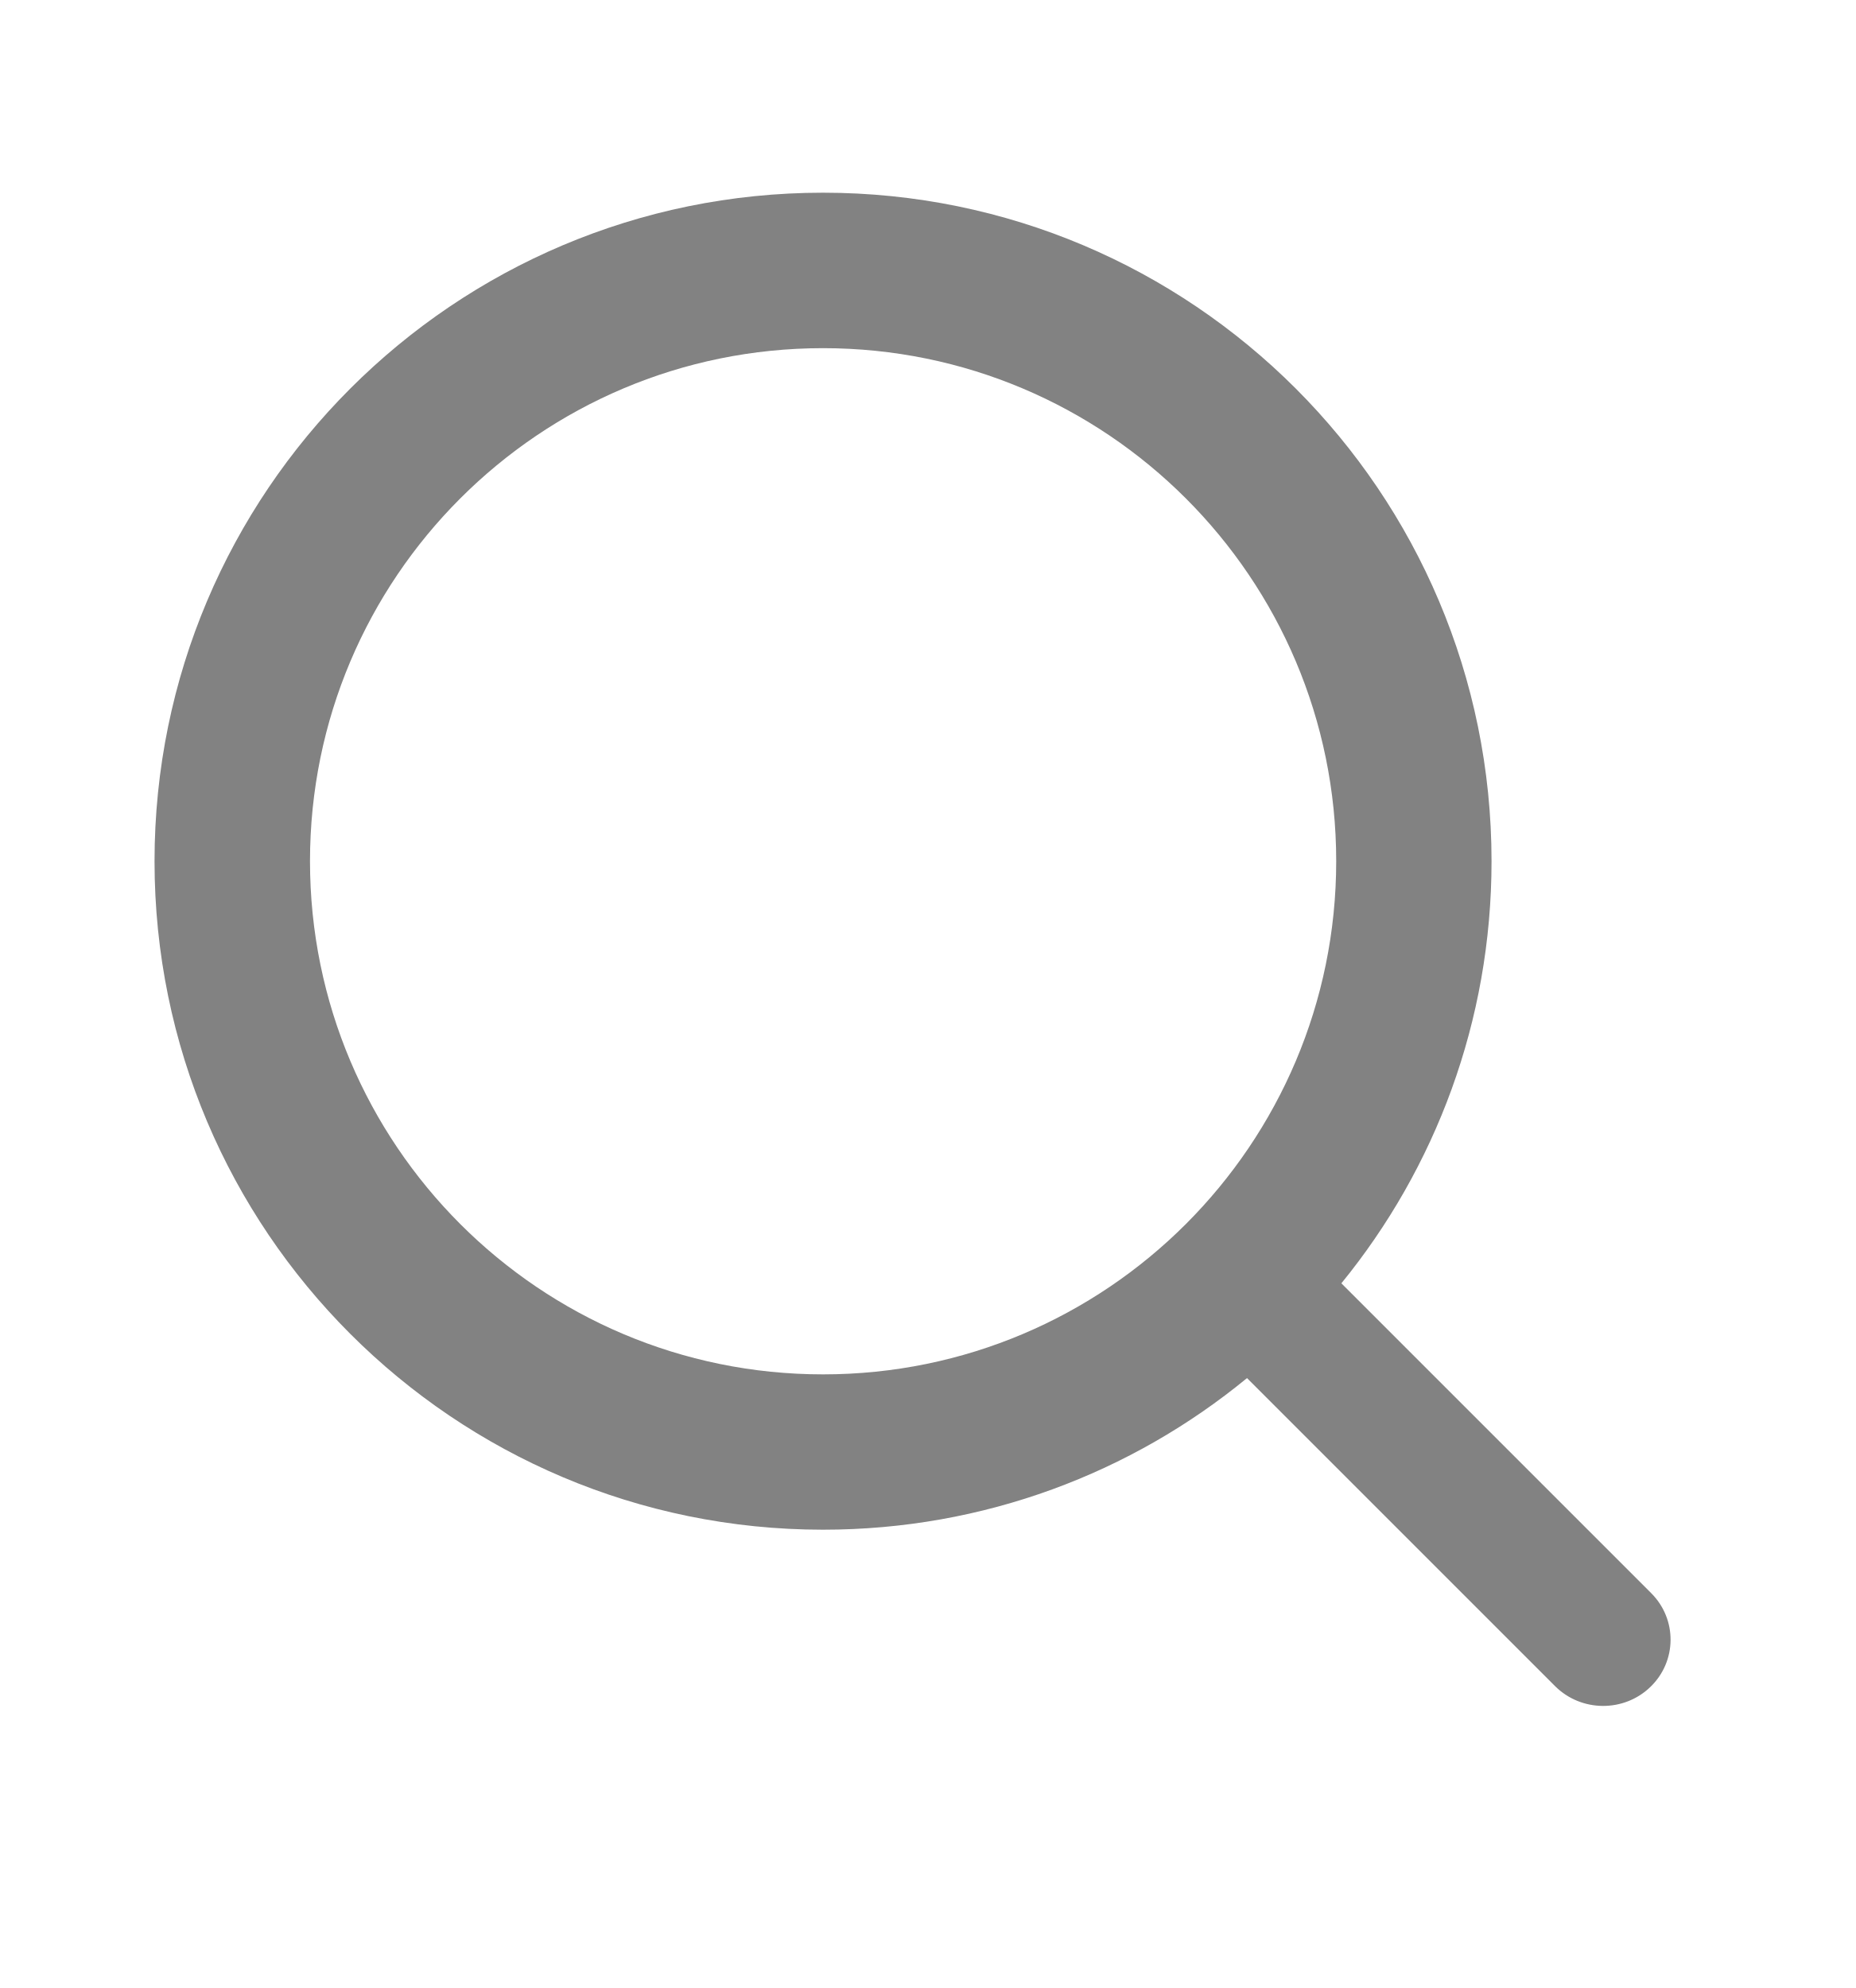
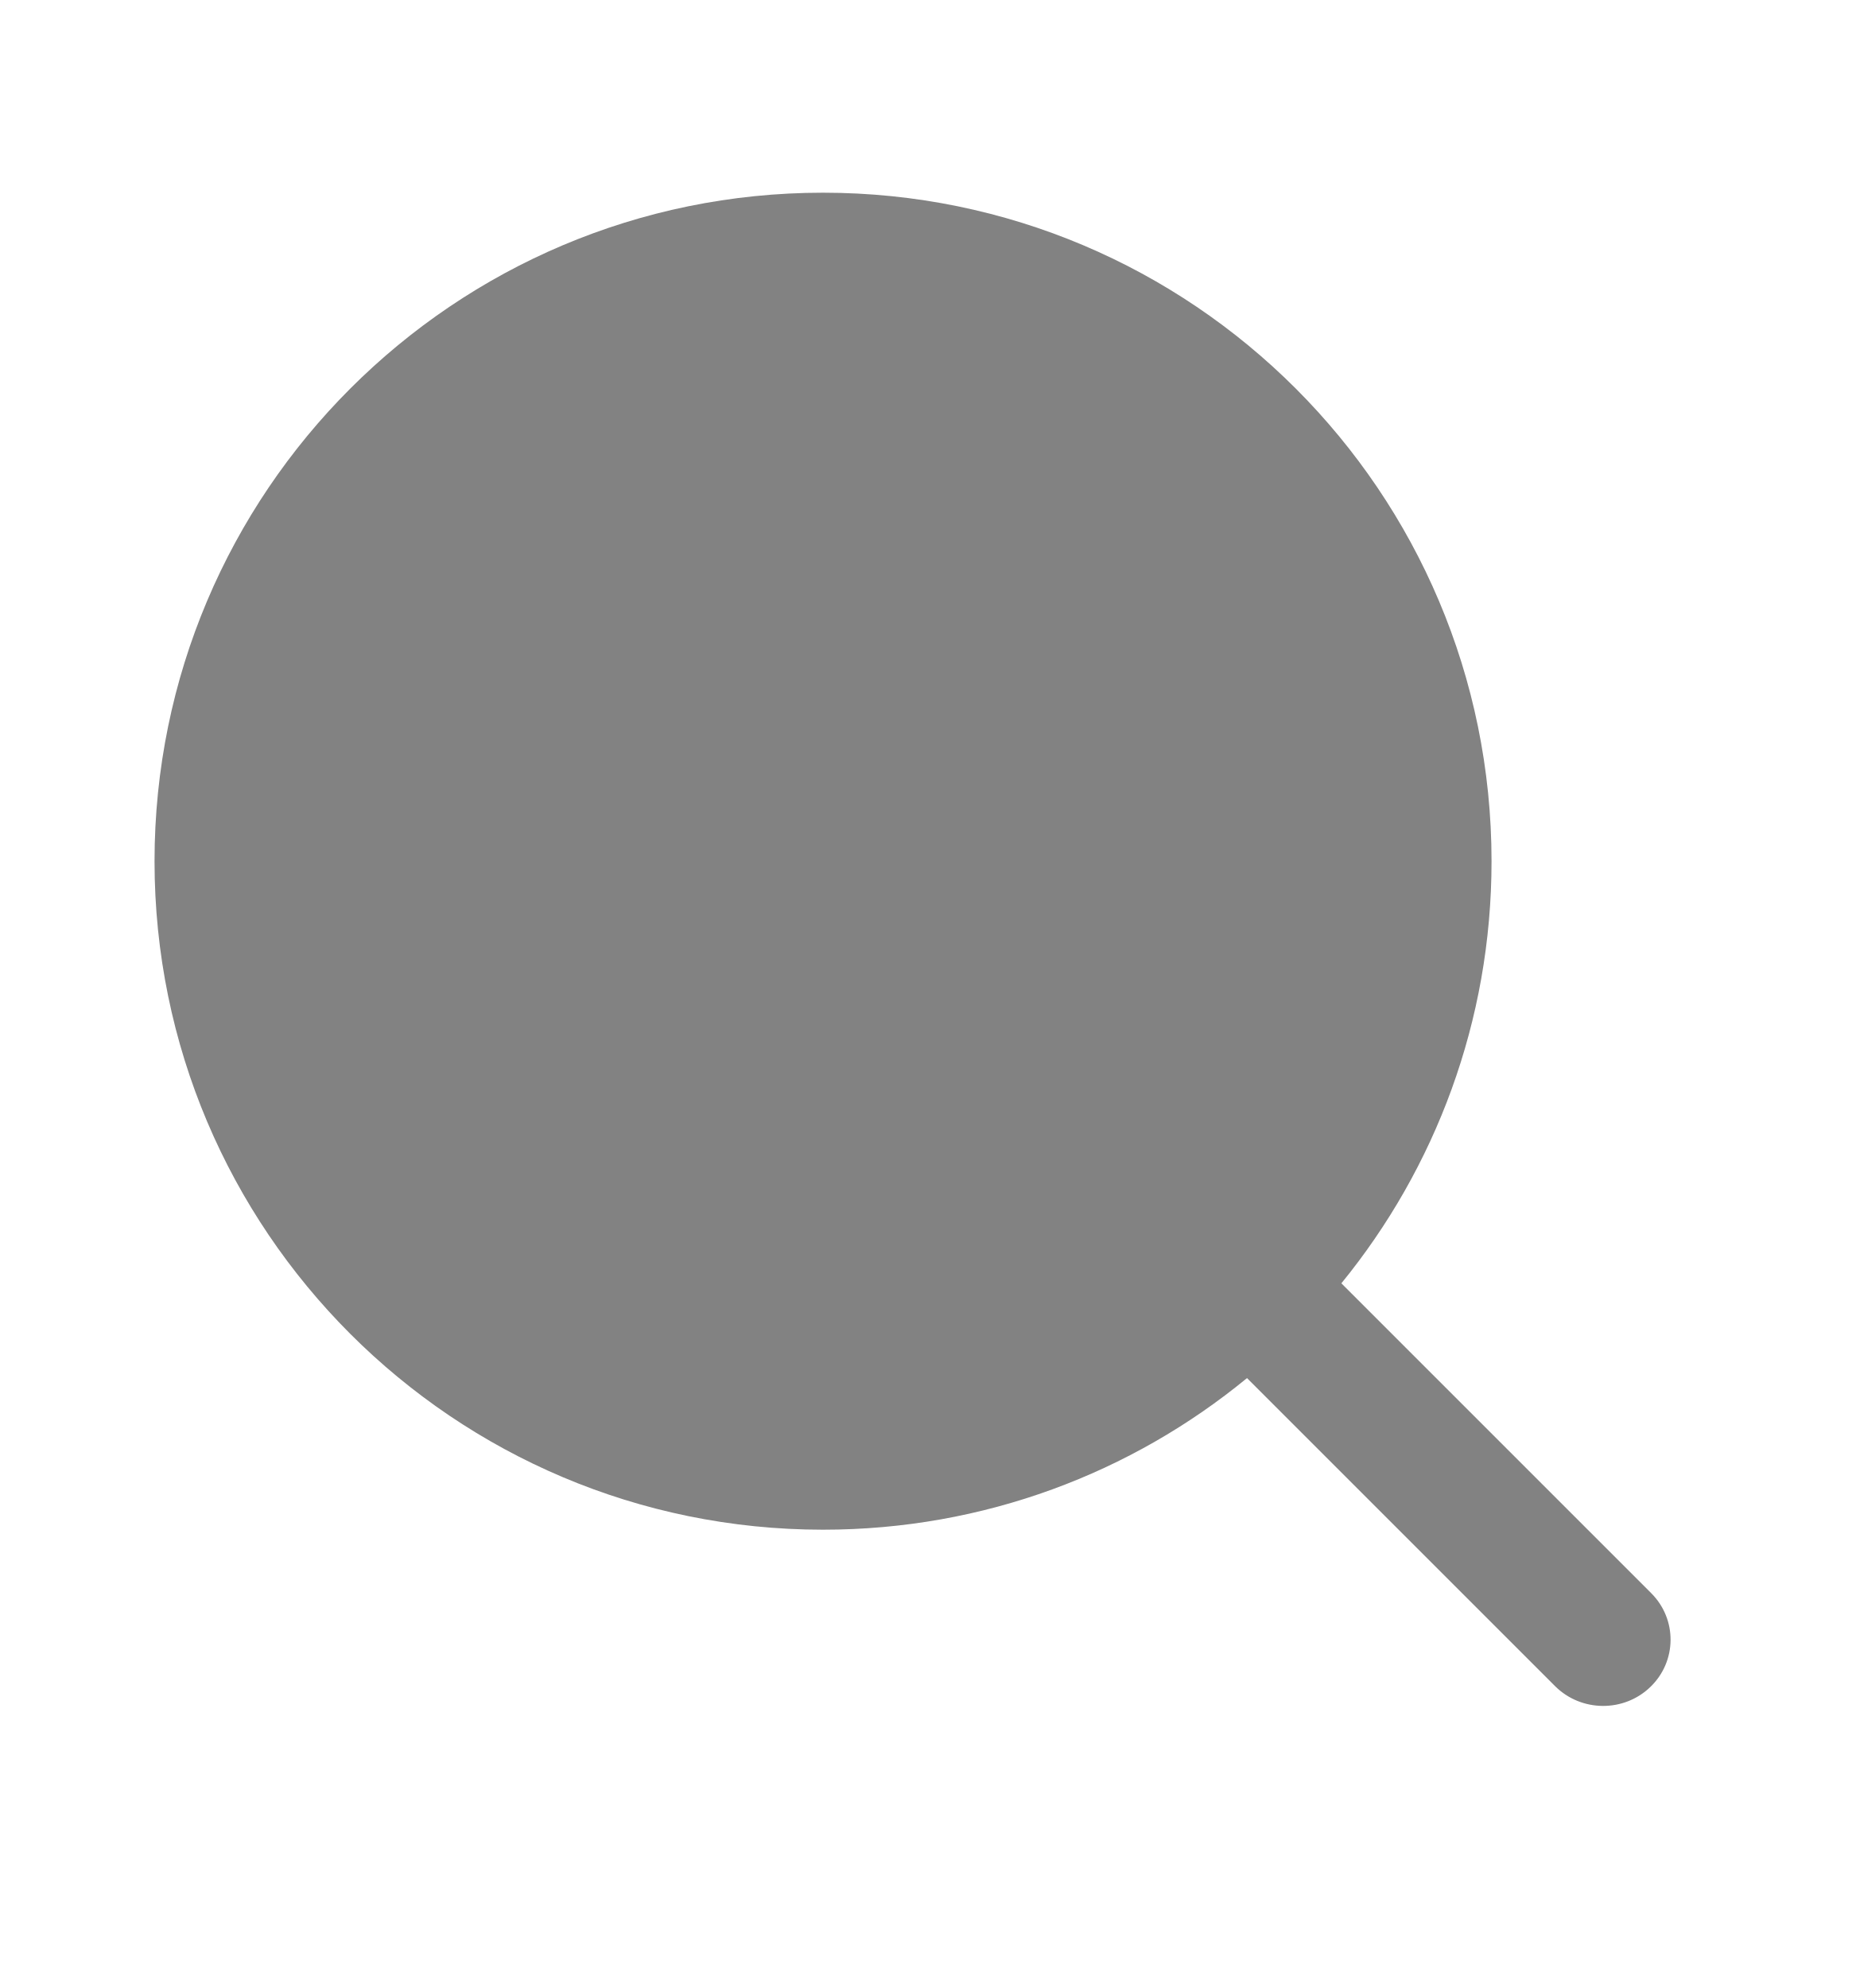
<svg xmlns="http://www.w3.org/2000/svg" width="14" height="15" viewBox="0 0 14 15" fill="none">
-   <path fill-rule="evenodd" clip-rule="evenodd" d="M10.121 9.683L12.459 12.021C12.656 12.218 12.653 12.535 12.453 12.728C12.253 12.922 11.93 12.919 11.733 12.722L9.409 10.398C8.539 11.113 7.425 11.542 6.21 11.542C3.424 11.542 1.166 9.284 1.166 6.498C1.166 3.713 3.424 1.454 6.21 1.454C8.996 1.454 11.254 3.713 11.254 6.498C11.254 7.706 10.829 8.815 10.121 9.683ZM10.082 6.498C10.082 8.636 8.348 10.37 6.21 10.37C4.072 10.37 2.339 8.636 2.339 6.498C2.339 4.36 4.072 2.627 6.21 2.627C8.348 2.627 10.082 4.36 10.082 6.498Z" fill="#828282" />
+   <path fillRule="evenodd" clipRule="evenodd" d="M10.121 9.683L12.459 12.021C12.656 12.218 12.653 12.535 12.453 12.728C12.253 12.922 11.93 12.919 11.733 12.722L9.409 10.398C8.539 11.113 7.425 11.542 6.21 11.542C3.424 11.542 1.166 9.284 1.166 6.498C1.166 3.713 3.424 1.454 6.21 1.454C8.996 1.454 11.254 3.713 11.254 6.498C11.254 7.706 10.829 8.815 10.121 9.683ZM10.082 6.498C10.082 8.636 8.348 10.37 6.21 10.37C4.072 10.37 2.339 8.636 2.339 6.498C2.339 4.36 4.072 2.627 6.21 2.627C8.348 2.627 10.082 4.36 10.082 6.498Z" fill="#828282" />
</svg>
